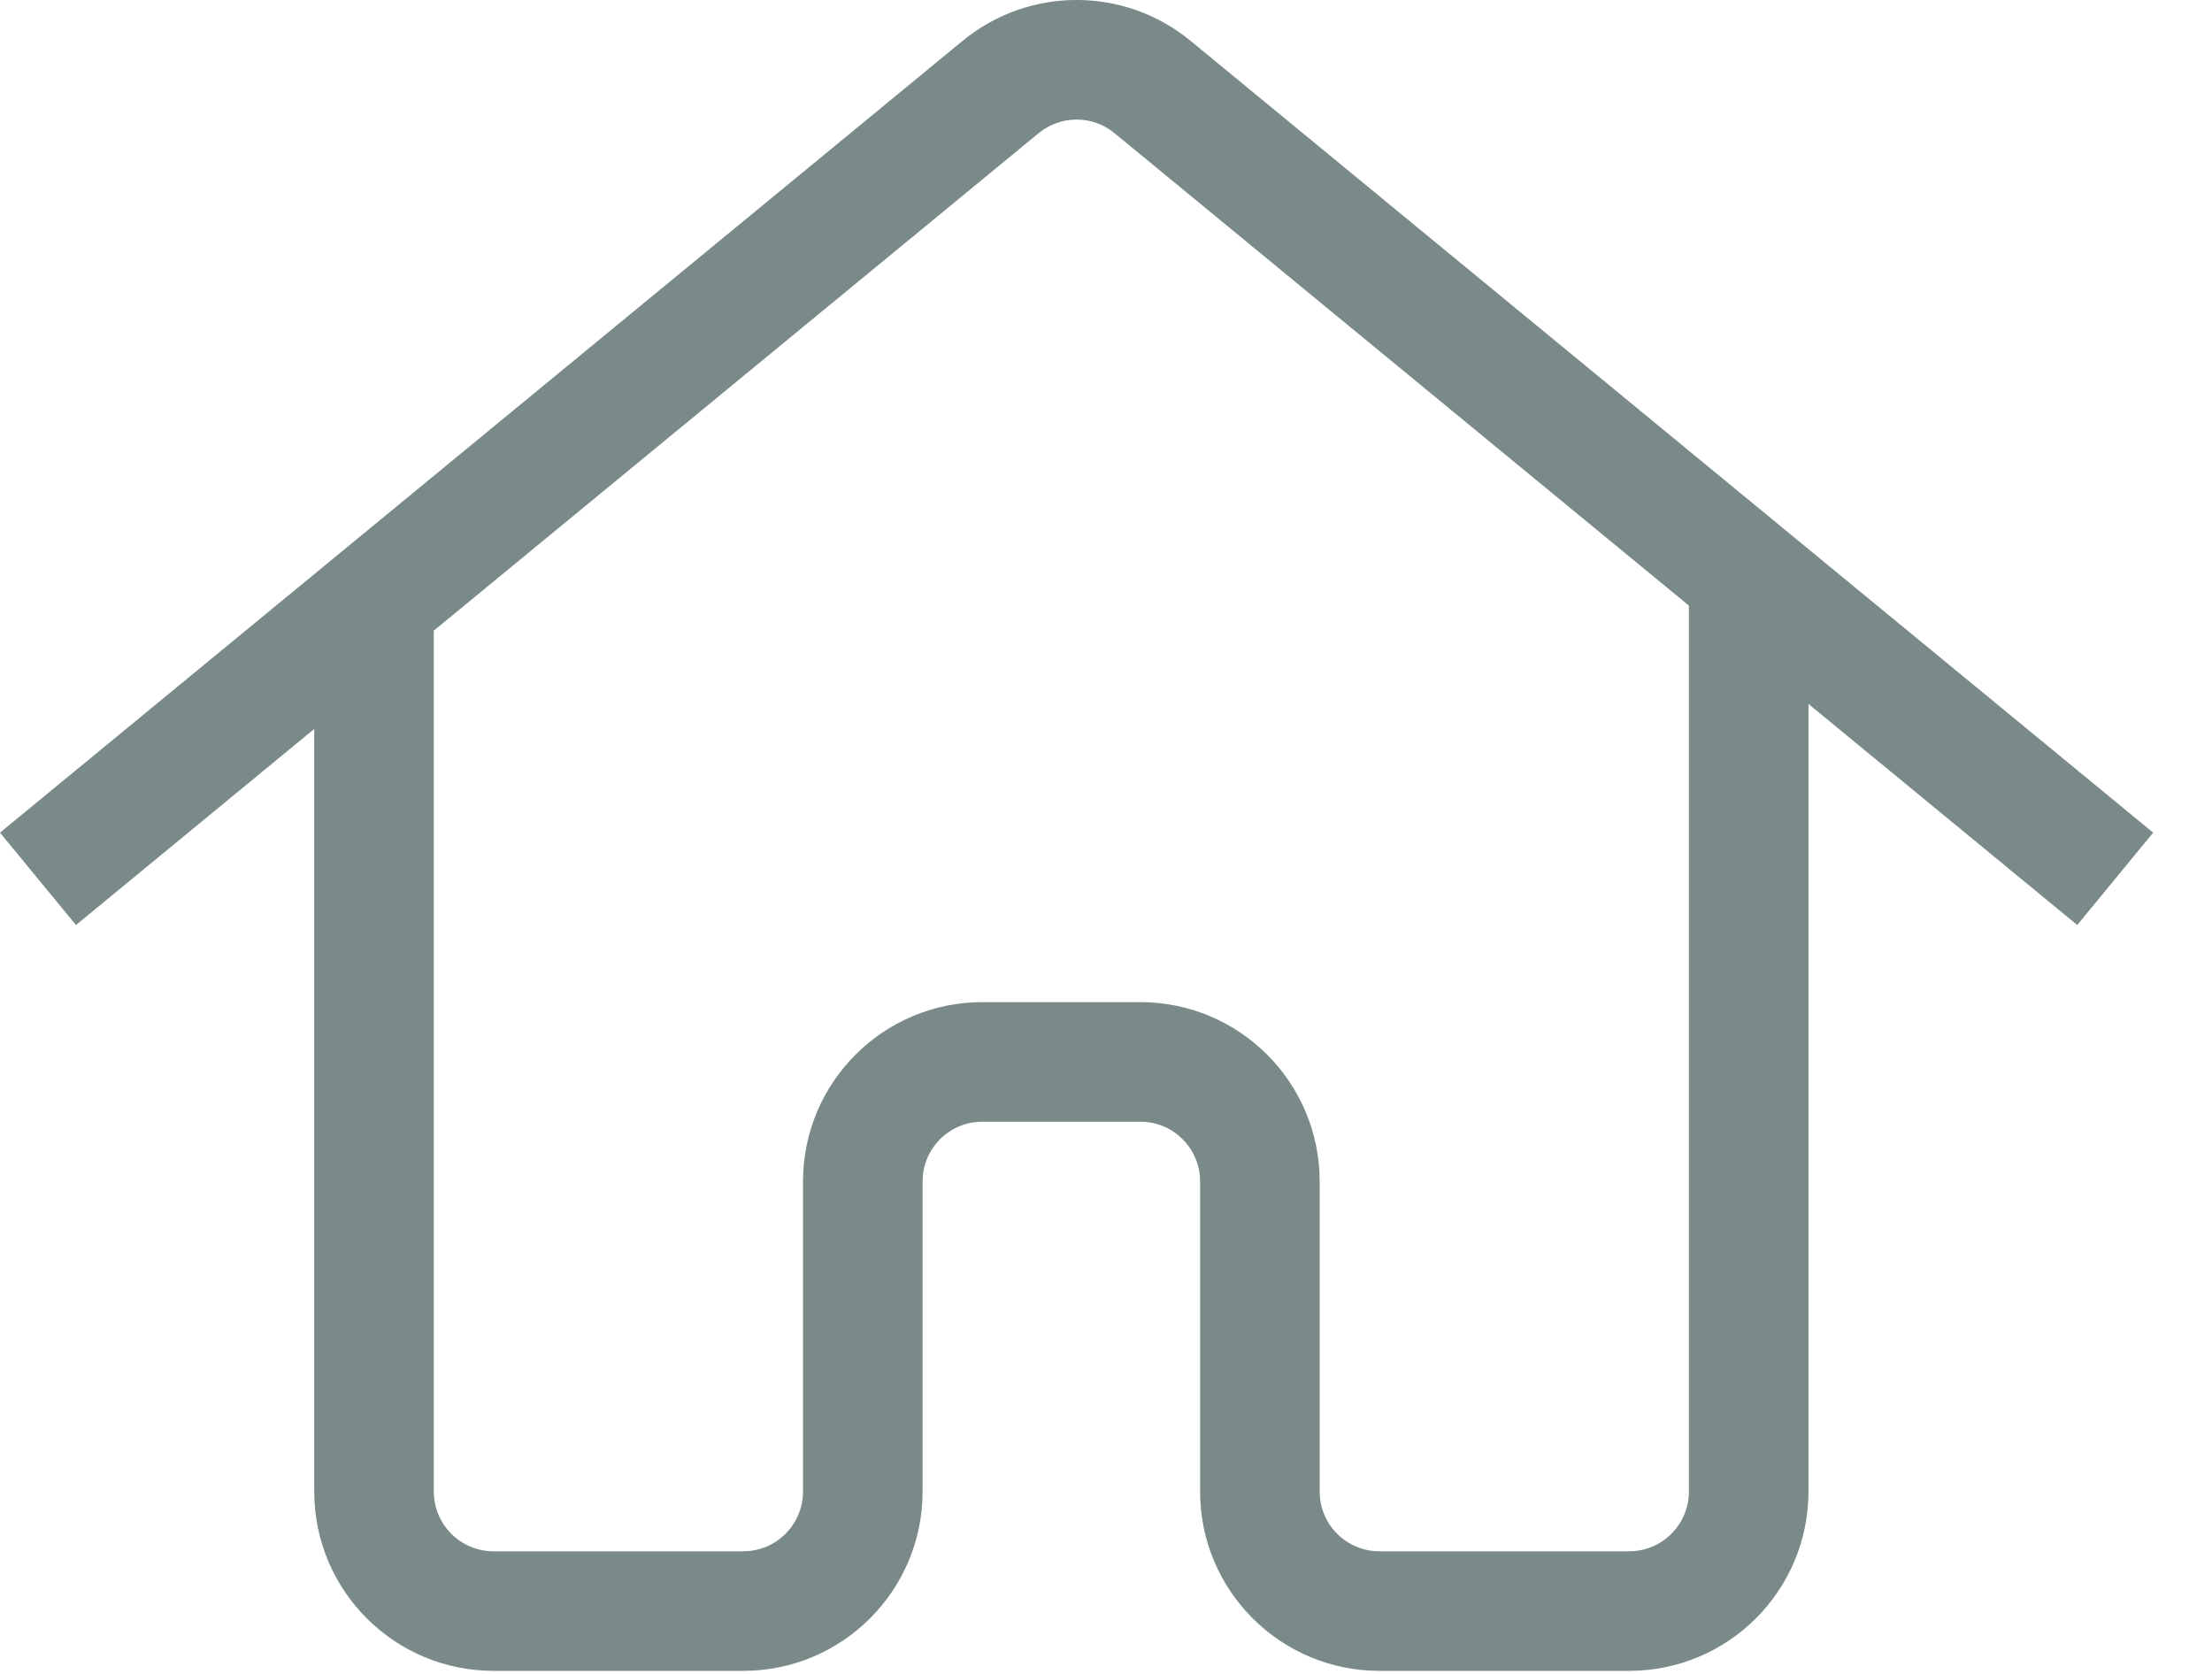
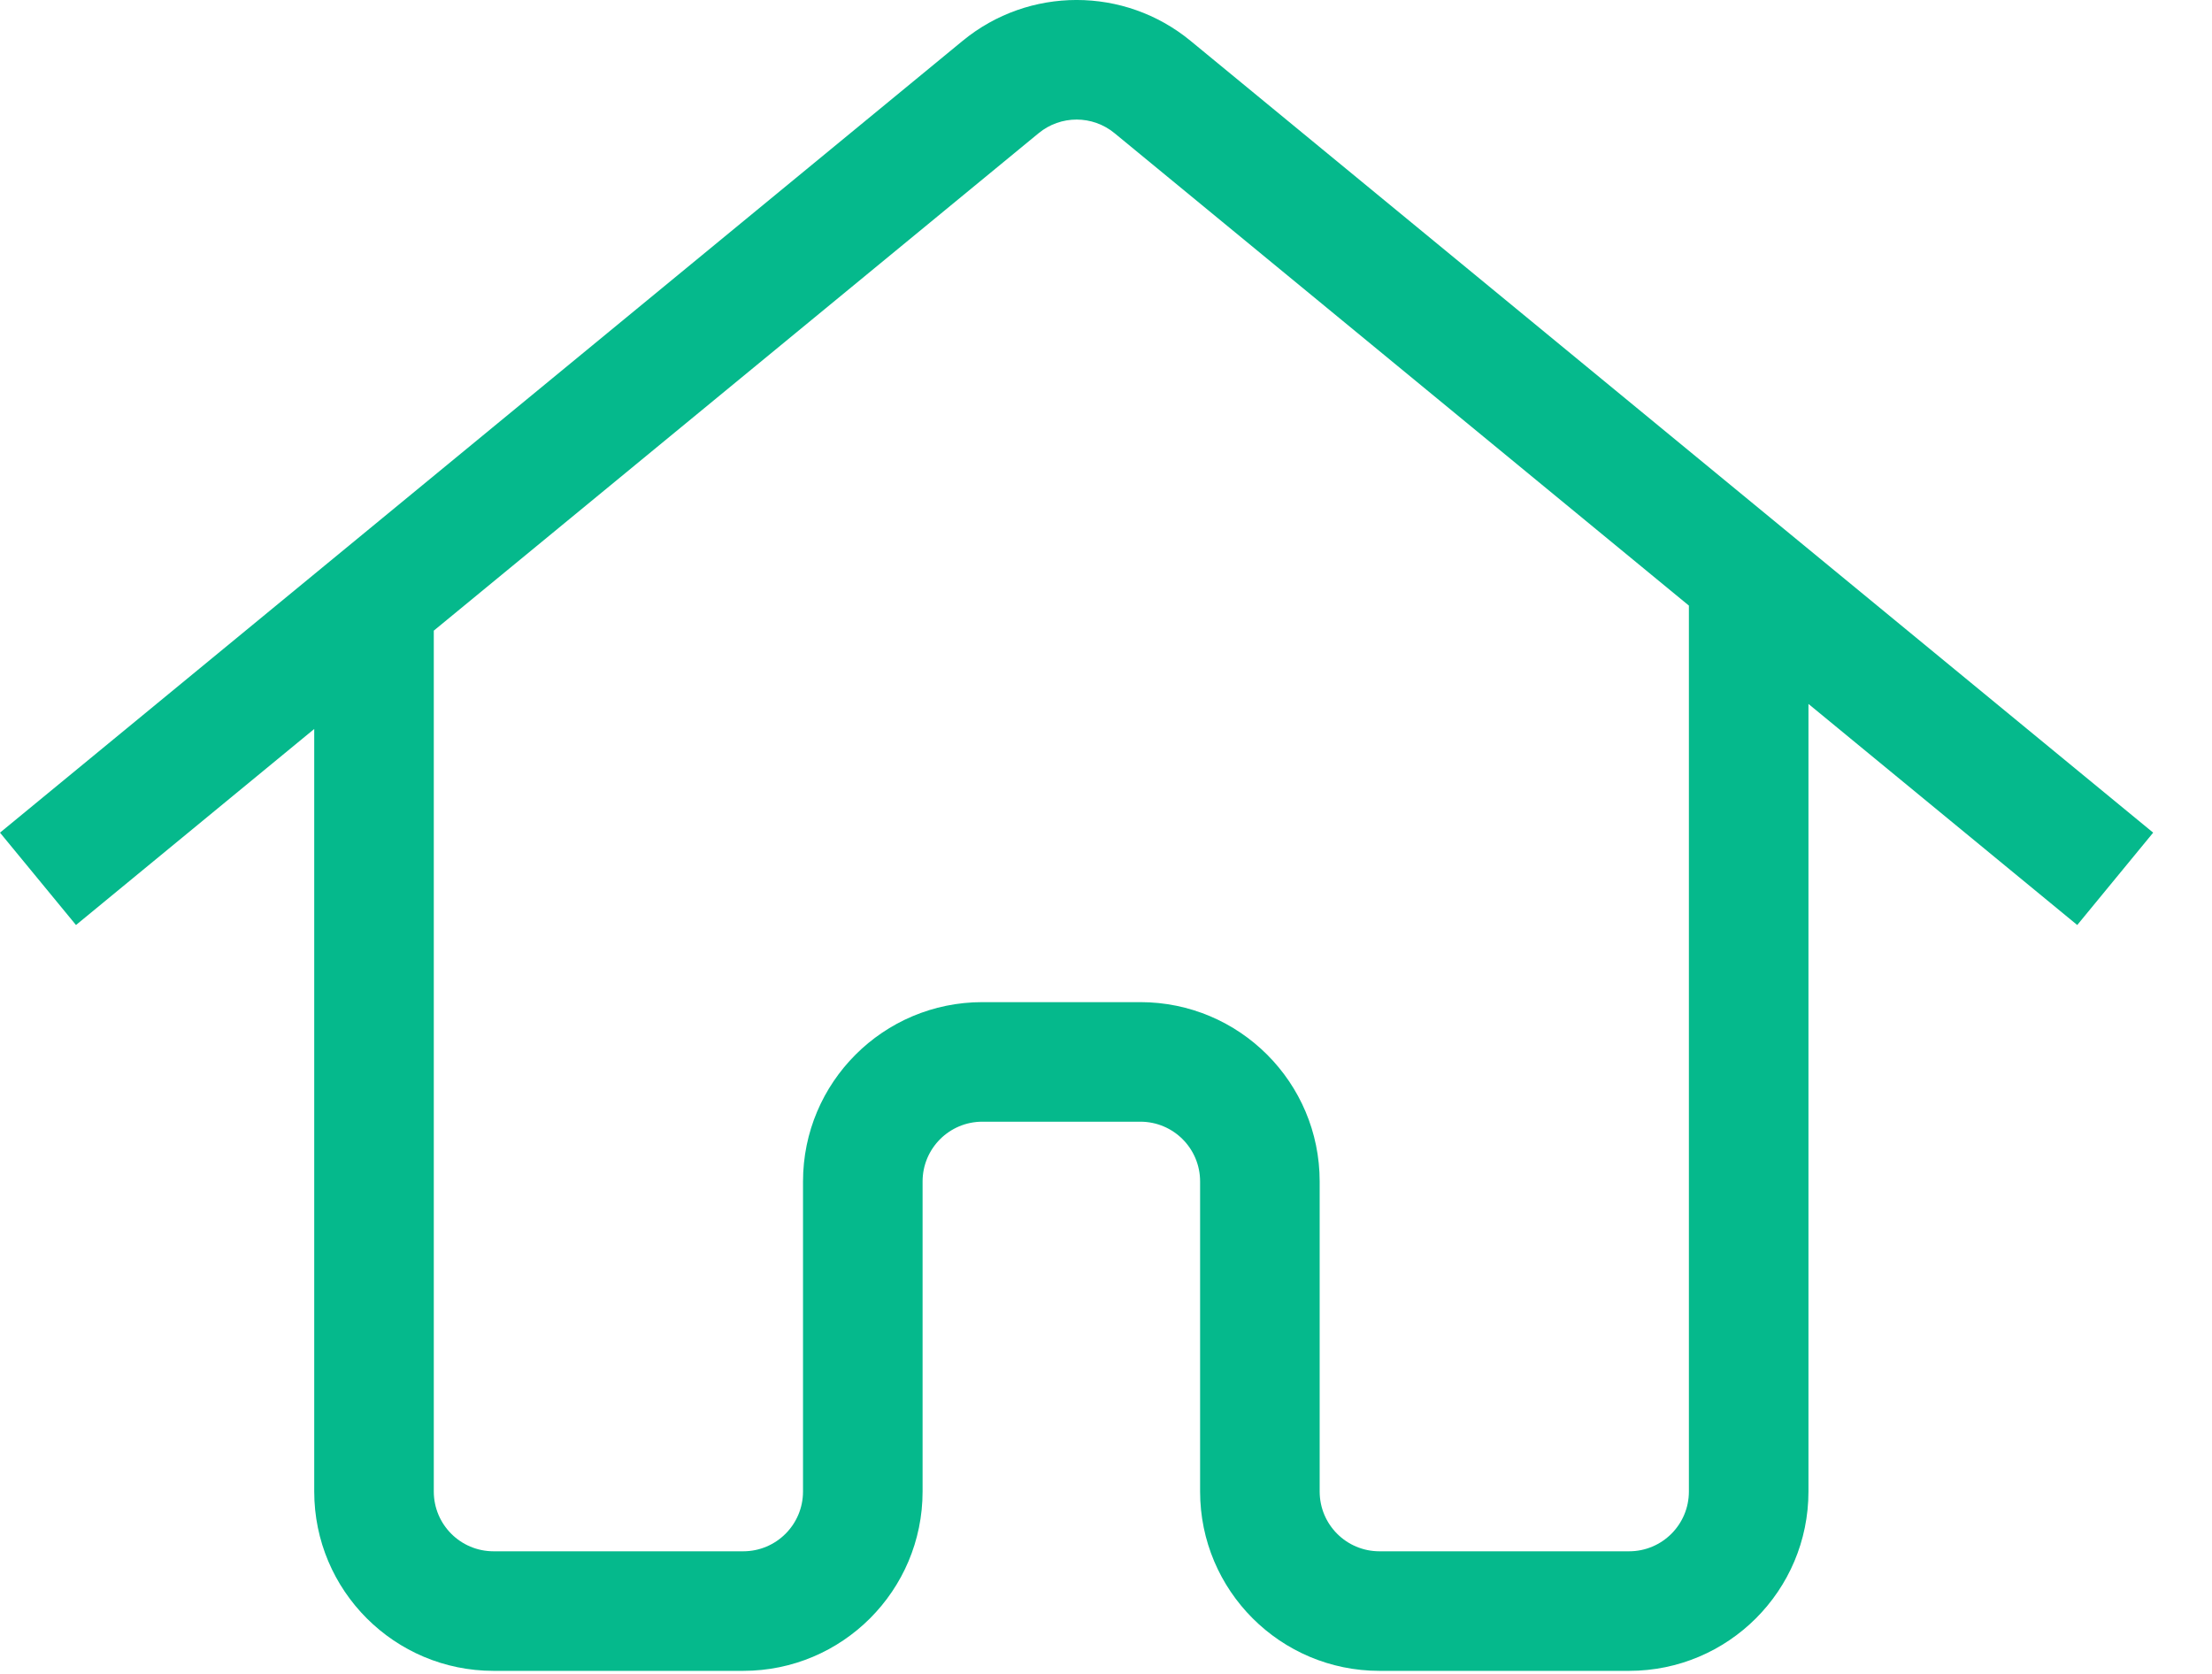
- <svg xmlns="http://www.w3.org/2000/svg" width="37" height="28" viewBox="0 0 37 28" fill="none">
-   <path fill-rule="evenodd" clip-rule="evenodd" d="M17.373 2.228C17.742 1.924 18.274 1.924 18.643 2.228L28.25 10.13V24.949C28.25 25.502 27.802 25.949 27.25 25.949H23.074C22.522 25.949 22.074 25.502 22.074 24.949V19.763C22.074 18.106 20.731 16.763 19.074 16.763H16.432C14.775 16.763 13.432 18.106 13.432 19.763V24.949C13.432 25.502 12.984 25.949 12.432 25.949H8.256C7.704 25.949 7.256 25.502 7.256 24.949V10.549L17.373 2.228ZM5.256 12.194L1.271 15.473L0 13.928L16.102 0.683C17.21 -0.228 18.807 -0.228 19.914 0.683L36.016 13.928L34.746 15.473L30.25 11.775V24.949C30.25 26.606 28.907 27.949 27.25 27.949H23.074C21.418 27.949 20.074 26.606 20.074 24.949V19.763C20.074 19.21 19.627 18.763 19.074 18.763L16.432 18.763C15.88 18.763 15.432 19.21 15.432 19.763V24.949C15.432 26.606 14.089 27.949 12.432 27.949H8.256C6.599 27.949 5.256 26.606 5.256 24.949V12.194Z" fill="#798A89" />
+ <svg xmlns="http://www.w3.org/2000/svg" width="37" height="28" viewBox="0 0 37 28" fill="#05B98C">
+   <path fill-rule="evenodd" clip-rule="evenodd" d="M17.373 2.228C17.742 1.924 18.274 1.924 18.643 2.228L28.25 10.13V24.949C28.25 25.502 27.802 25.949 27.25 25.949H23.074C22.522 25.949 22.074 25.502 22.074 24.949V19.763C22.074 18.106 20.731 16.763 19.074 16.763H16.432C14.775 16.763 13.432 18.106 13.432 19.763V24.949C13.432 25.502 12.984 25.949 12.432 25.949H8.256C7.704 25.949 7.256 25.502 7.256 24.949V10.549L17.373 2.228ZM5.256 12.194L1.271 15.473L0 13.928L16.102 0.683C17.21 -0.228 18.807 -0.228 19.914 0.683L36.016 13.928L34.746 15.473L30.25 11.775V24.949C30.25 26.606 28.907 27.949 27.25 27.949H23.074C21.418 27.949 20.074 26.606 20.074 24.949V19.763C20.074 19.21 19.627 18.763 19.074 18.763L16.432 18.763C15.88 18.763 15.432 19.21 15.432 19.763V24.949C15.432 26.606 14.089 27.949 12.432 27.949H8.256C6.599 27.949 5.256 26.606 5.256 24.949V12.194Z" />
</svg>
